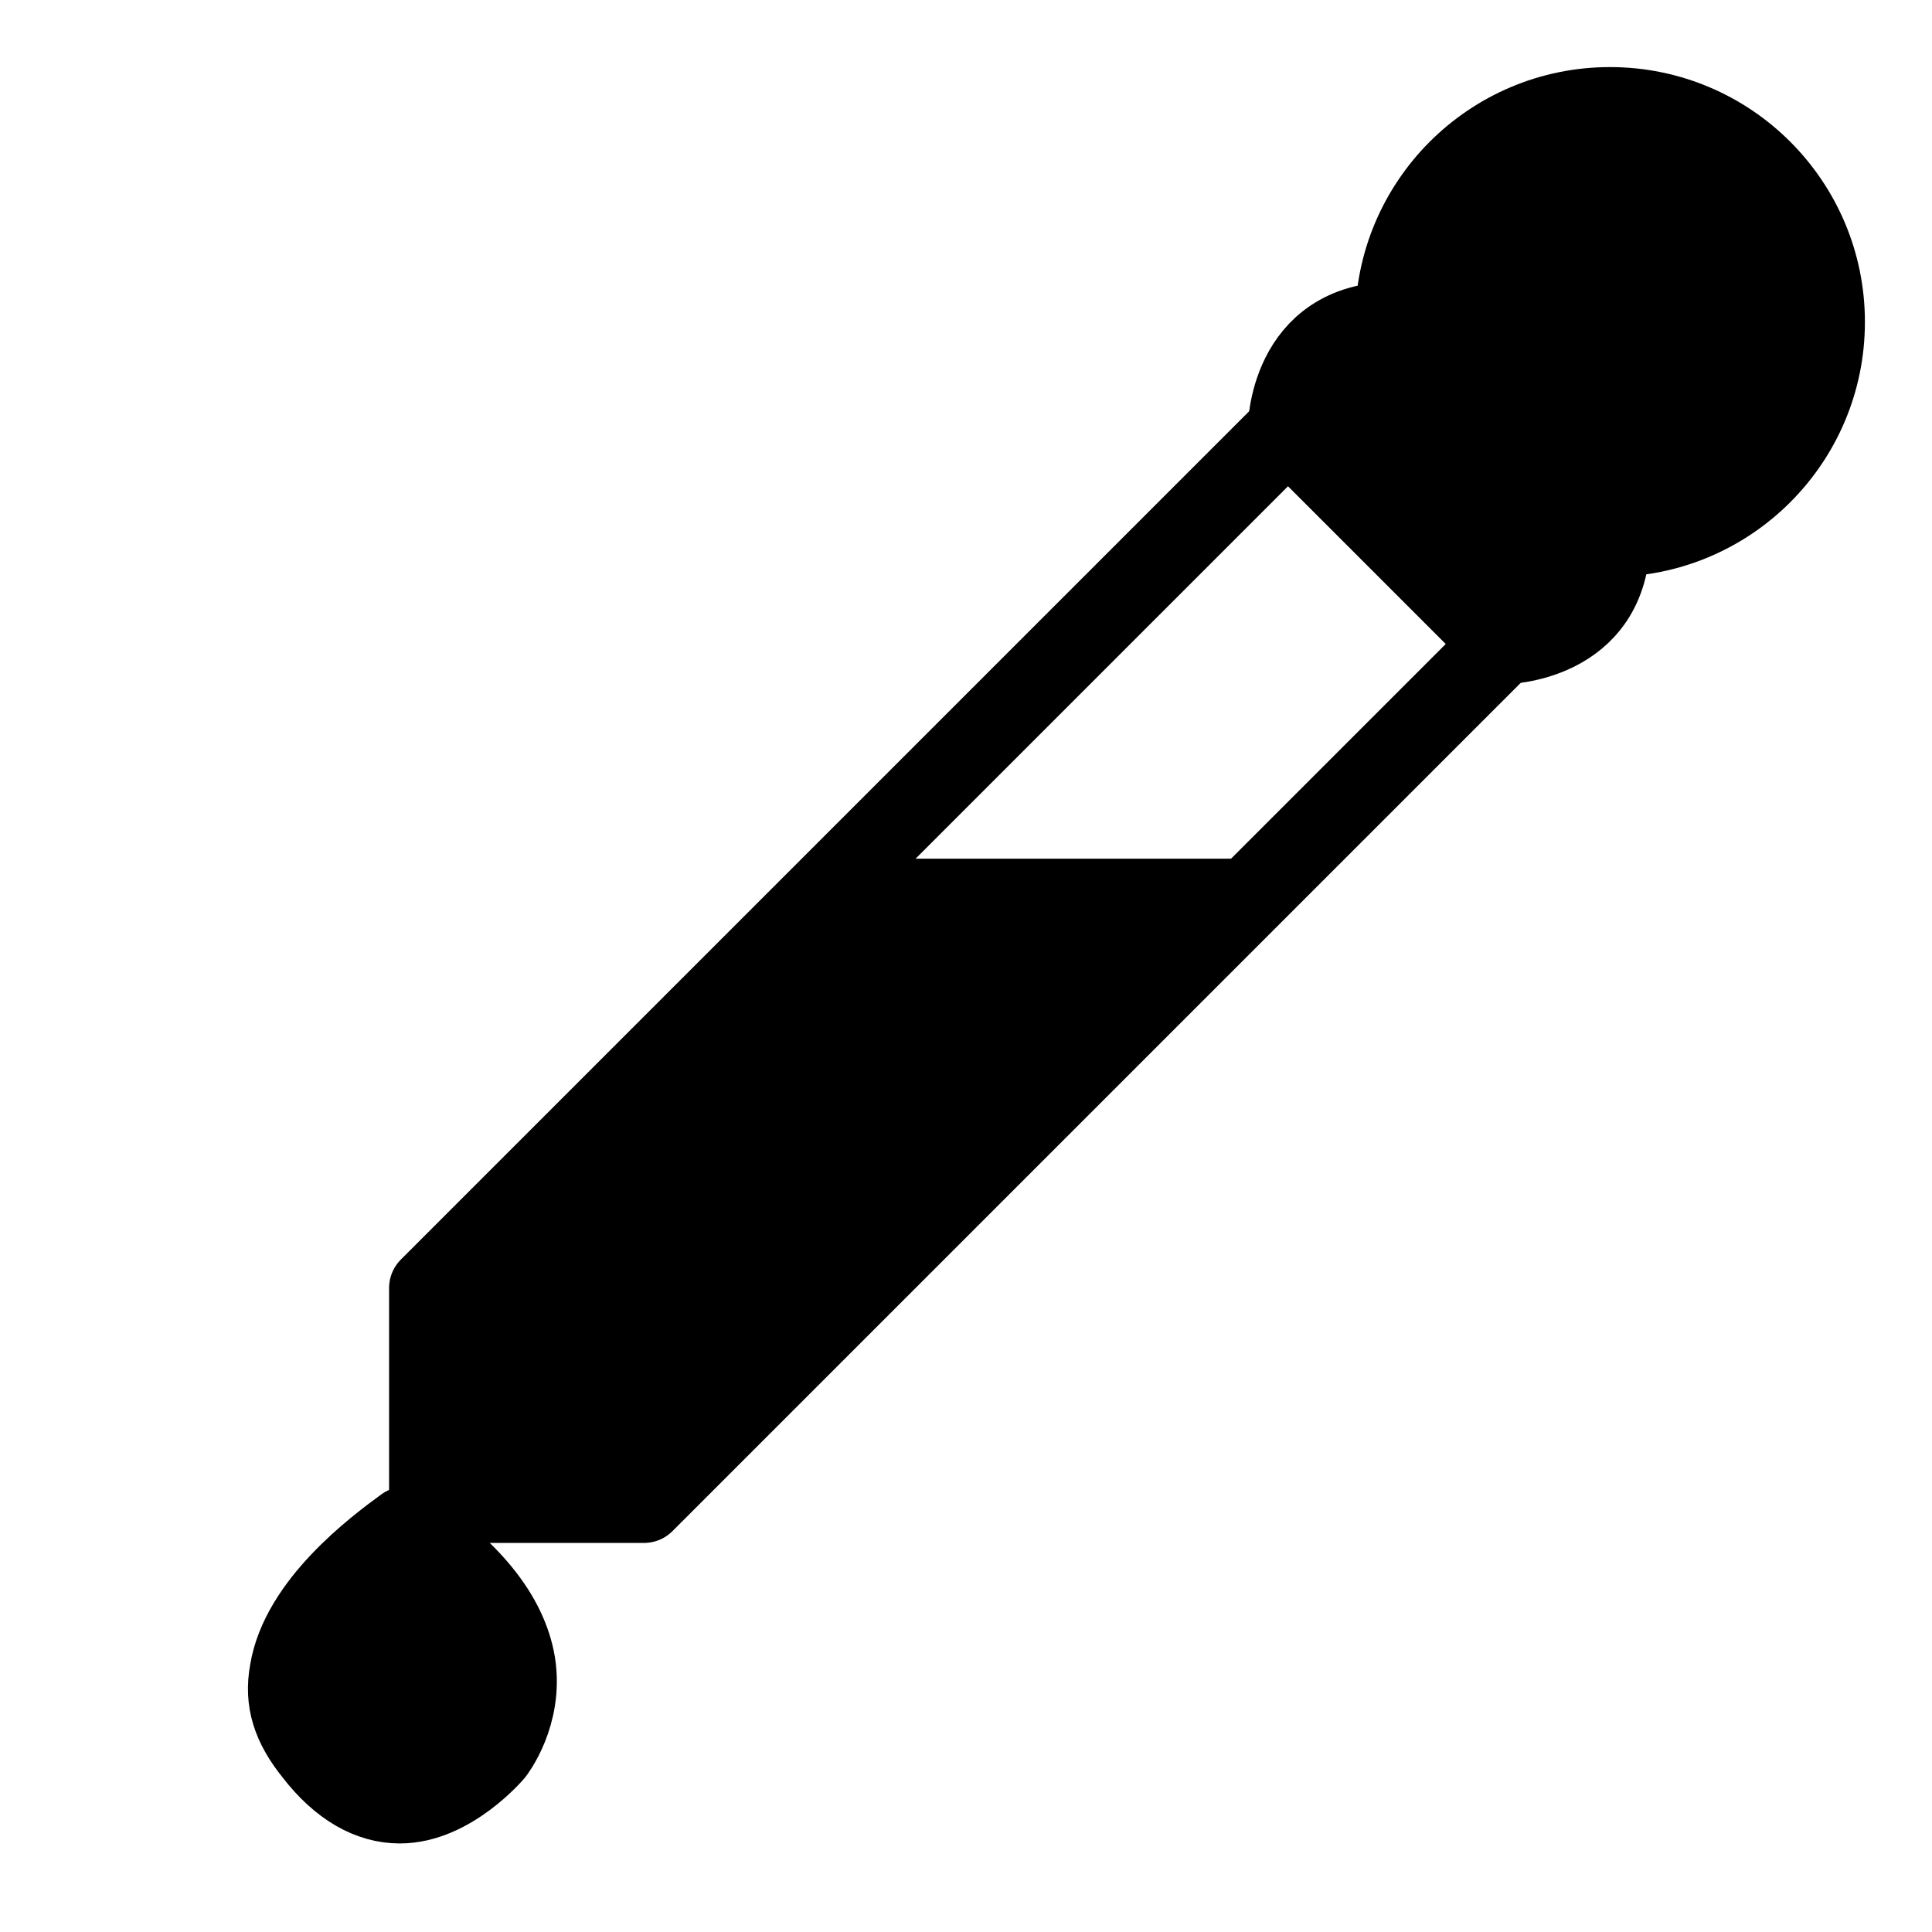
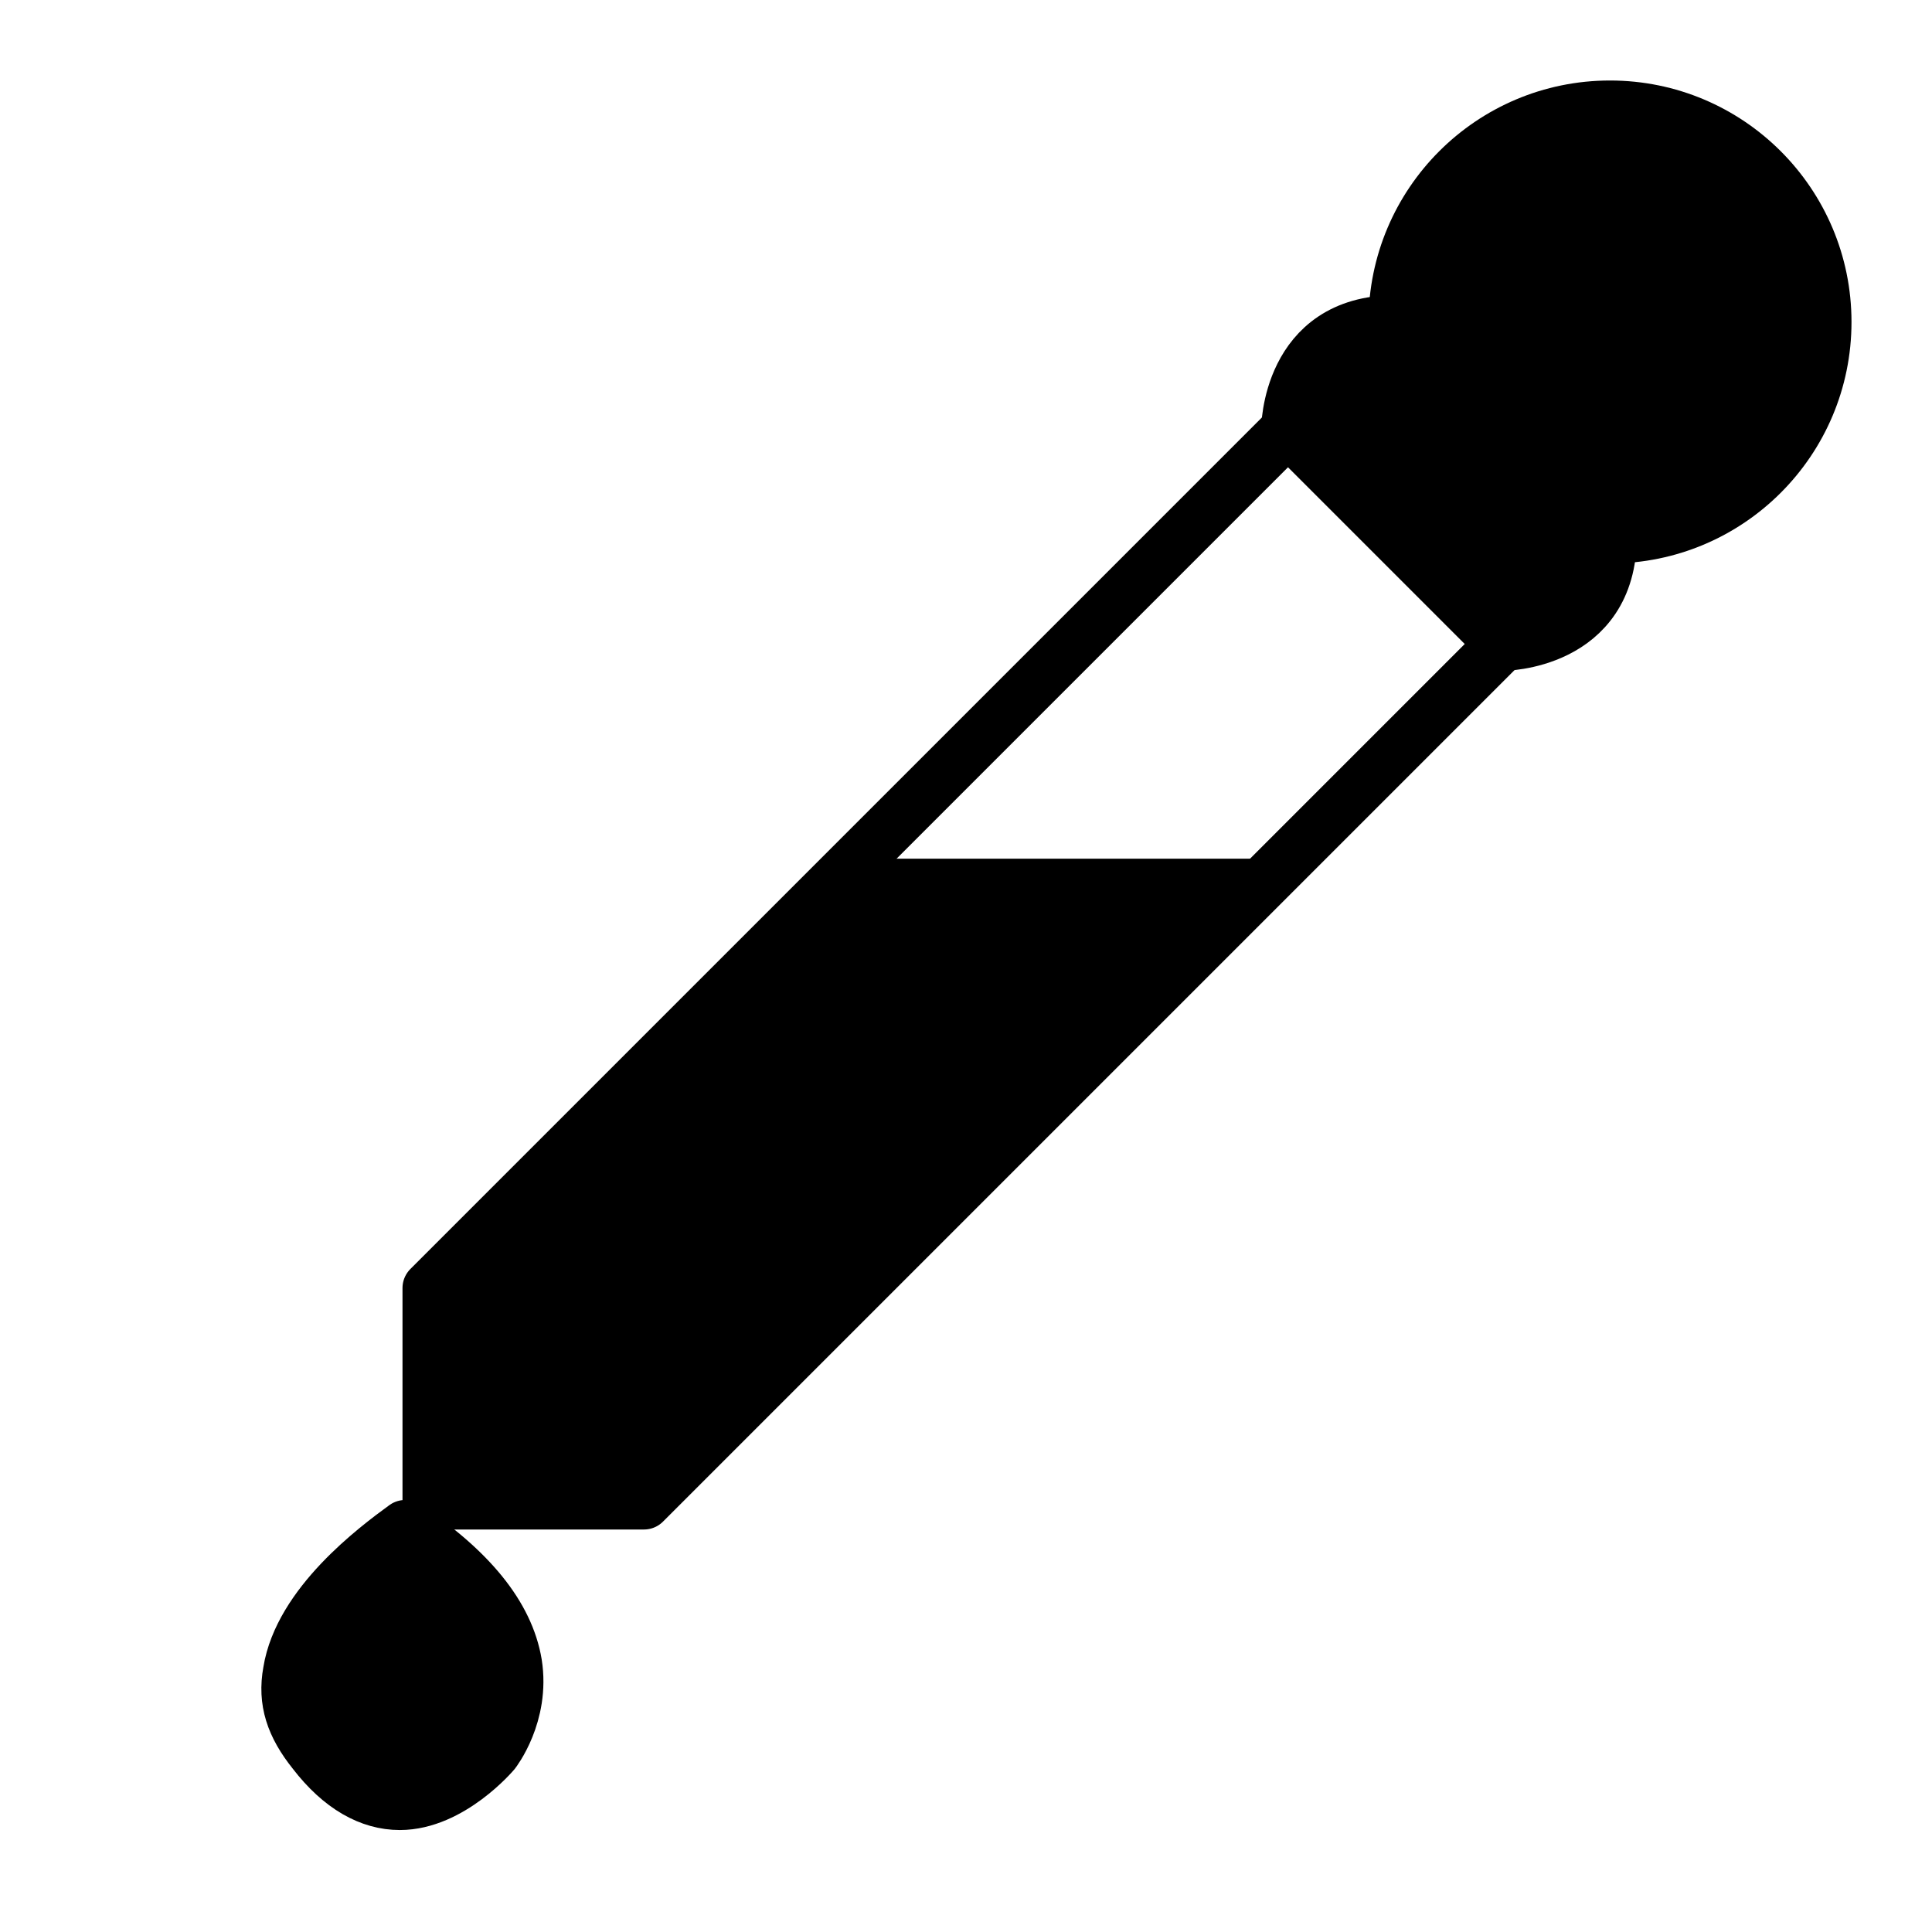
- <svg xmlns="http://www.w3.org/2000/svg" xmlns:xlink="http://www.w3.org/1999/xlink" viewBox="0 0 72 72">
-   <g stroke-width="3" stroke-linejoin="round">
+ <svg xmlns="http://www.w3.org/2000/svg" viewBox="0 0 72 72">
+   <g stroke-width="2" stroke-linejoin="round">
    <polygon fill="" points="48,32 24,56 16,56 16,48 32,32">
      <animate attributeName="fill" values="hsl(0,50%,40%);hsl(120,50%,40%);hsl(240,50%,40%);hsl(360,50%,40%)" dur="6s" repeatCount="indefinite" />
    </polygon>
    <path fill="#000" stroke="#000" d="M48,16c0,0,0-4,4-4s8,4,8,8s-4,4-4,4" />
    <circle fill="#000" stroke="#000" cx="60" cy="12" r="8" />
    <polygon fill="none" stroke="#000" points="32,32 16,48 16,56 24,56 48,32 56,24 48,16" />
-     <path id="motionPath" fill="none" d="M0,0,v48" />
-     <path id="drop" fill="" stroke="#000" d="M14.9,67.2c-1.1,0-2.2-0.6-3.2-1.9c-0.8-1-1.1-1.9-0.9-3c0.4-2.5,3.2-4.6,4.3-5.4c2.4,1.6,3.8,3.3,4.1,5.1  c0.3,1.9-0.8,3.3-0.8,3.3C18.4,65.3,16.8,67.2,14.9,67.2L14.9,67.2z">
-       <animate attributeName="fill" values="hsl(0,100%,40%);hsl(120,100%,40%);hsl(240,100%,40%);hsl(360,100%,40%)" dur="6s" repeatCount="indefinite" />
-     </path>
-     <animateMotion xlink:href="#drop" dur="2s" repeatCount="indefinite">
-       <mpath xlink:href="#motionPath" />
-     </animateMotion>
+     <g transform="translate(14.9 67.2)">
+       <path id="drop" fill="" stroke="#000" d="M0,0c-1.1,0-2.2-0.6-3.2-1.9c-0.8-1-1.1-1.9-0.9-3c0.4-2.5,3.2-4.6,4.3-5.4c2.4,1.6,3.8,3.3,4.1,5.1  c0.3,1.9-0.8,3.3-0.8,3.3C3.5,-1.9,1.9,0,0,0L0,0z">
+         <animate attributeName="fill" values="hsl(0,50%,40%);hsl(120,50%,40%);hsl(240,50%,40%);hsl(360,50%,40%)" dur="6s" repeatCount="indefinite" />
+         <animateTransform attributeName="transform" type="translate" dur="6s" values="0,-8.5 ; 0,0 ; 0,36 ; 0,72" repeatCount="indefinite" />
+         <animateTransform attributeName="transform" additive="sum" type="scale" dur="6s" values="0; 1; 1; 1" repeatCount="indefinite" />
+       </path>
+     </g>
  </g>
</svg>
